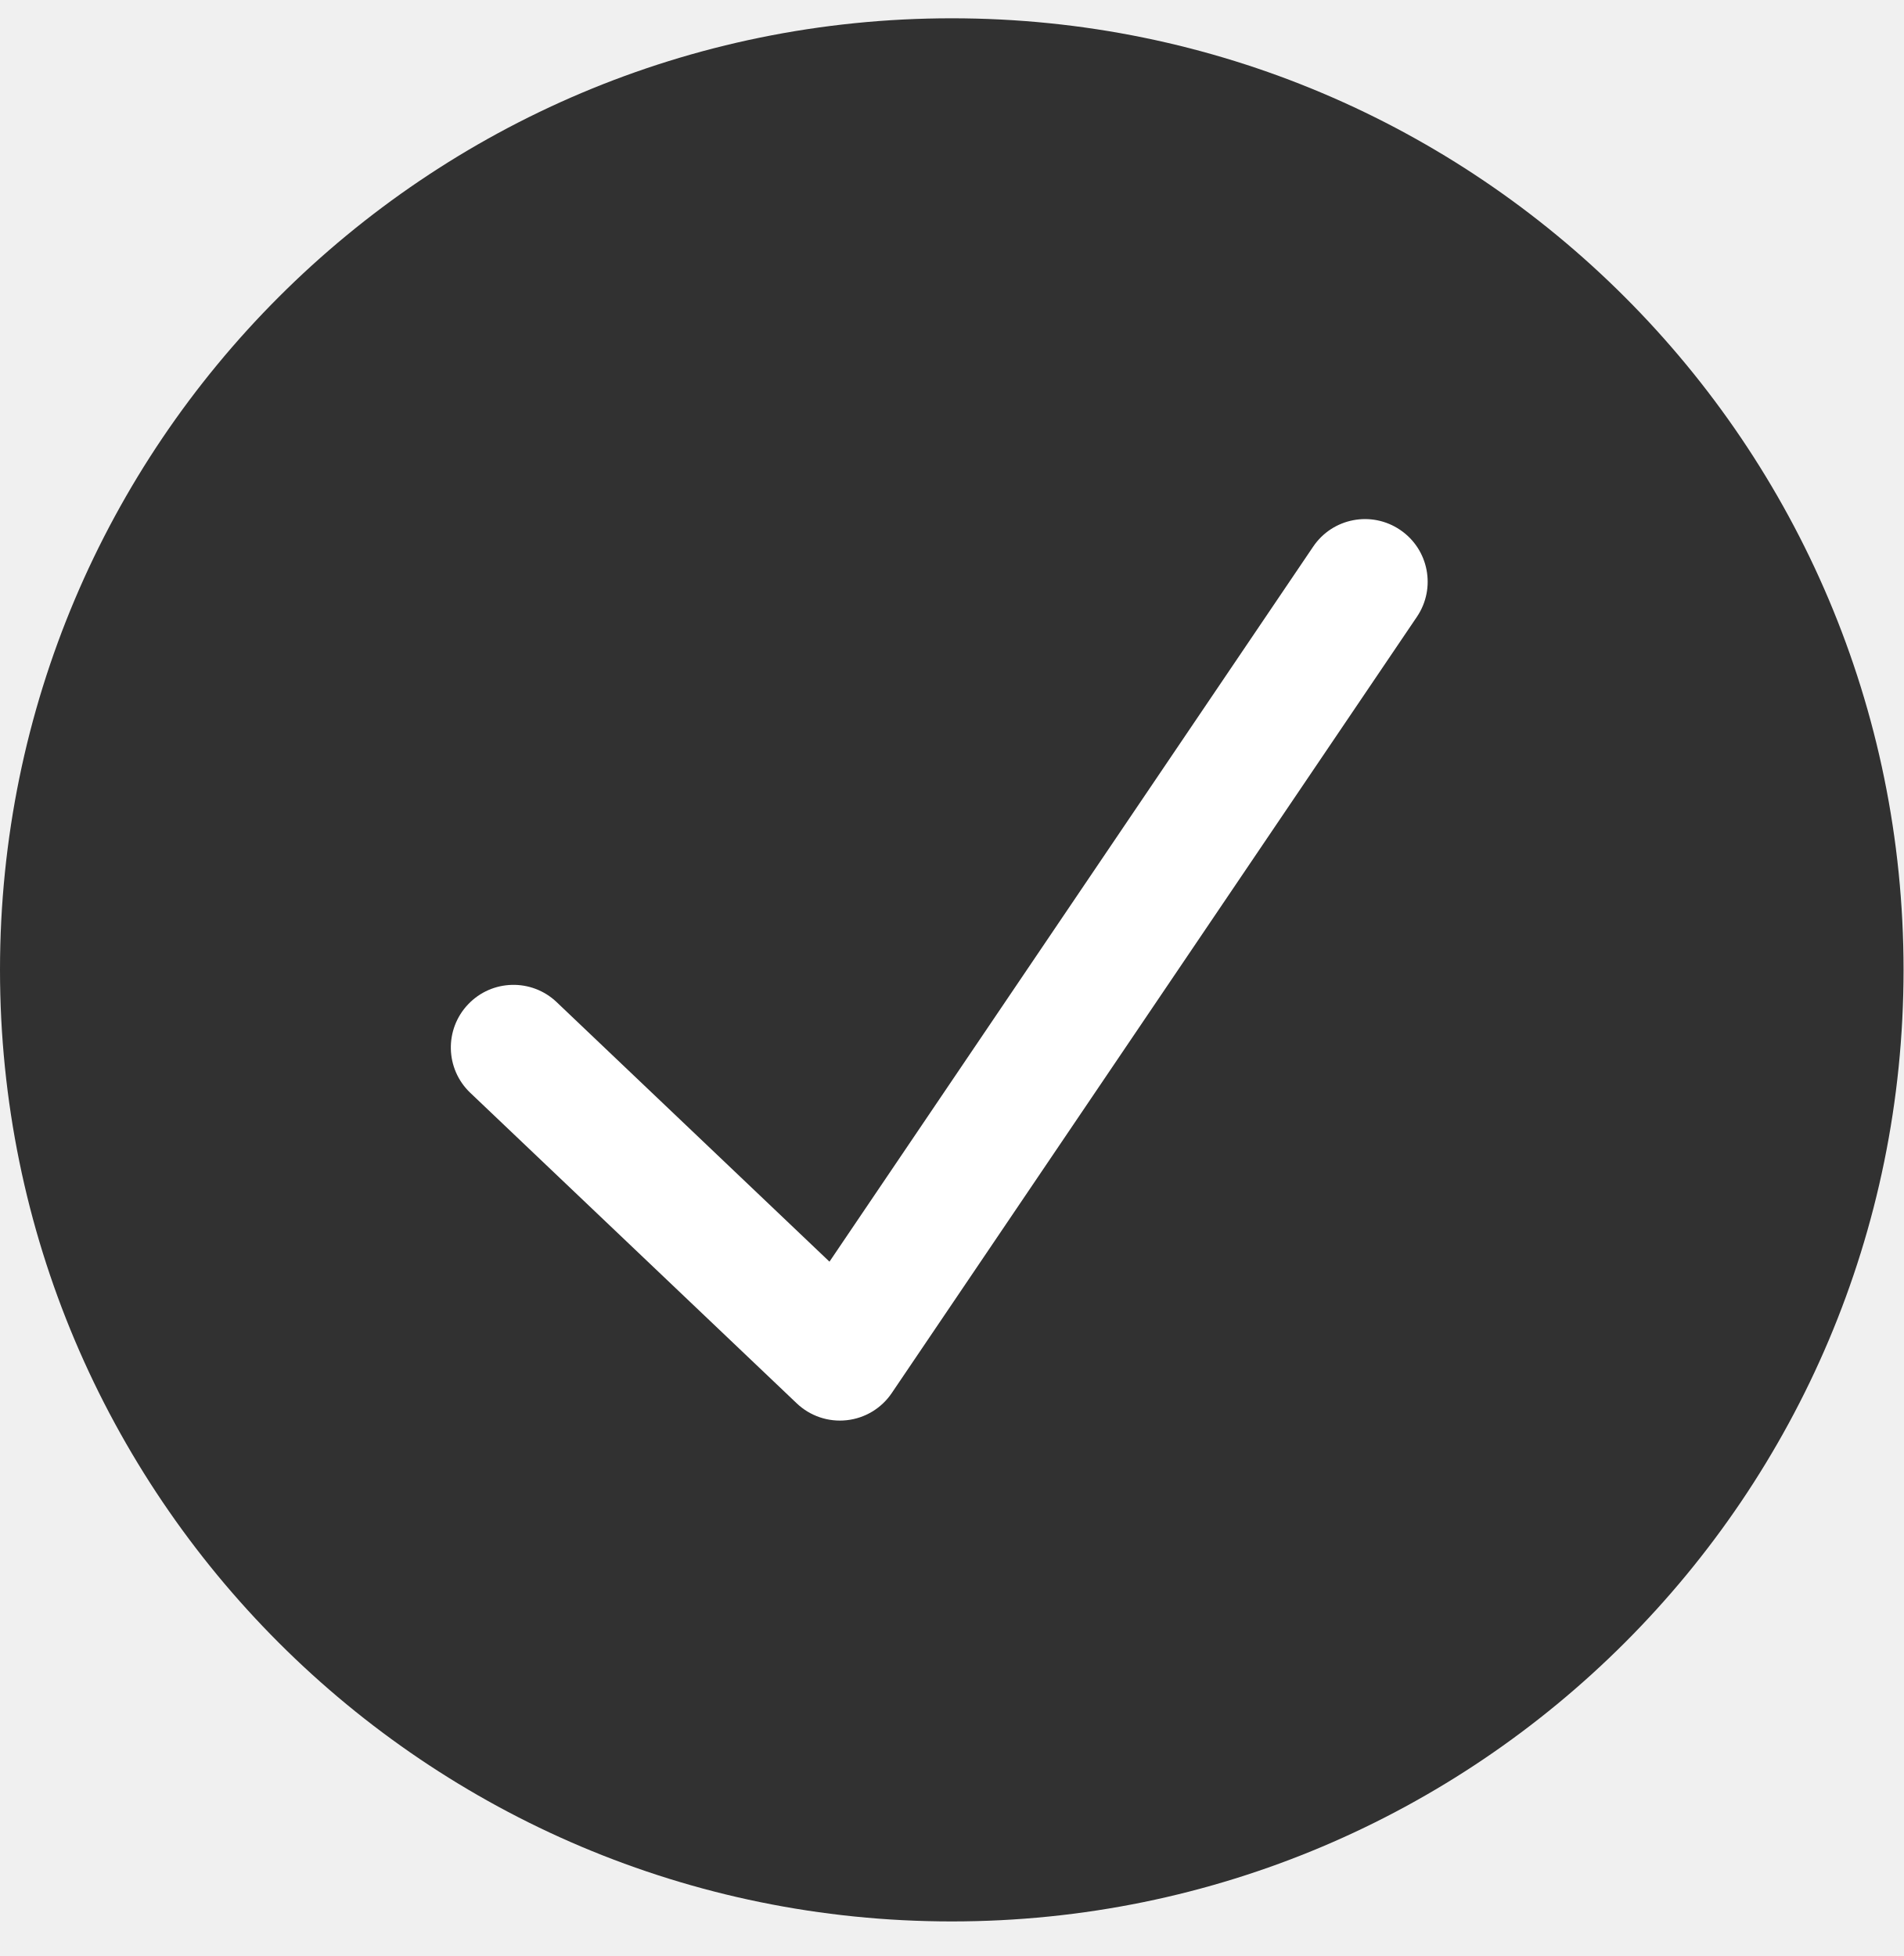
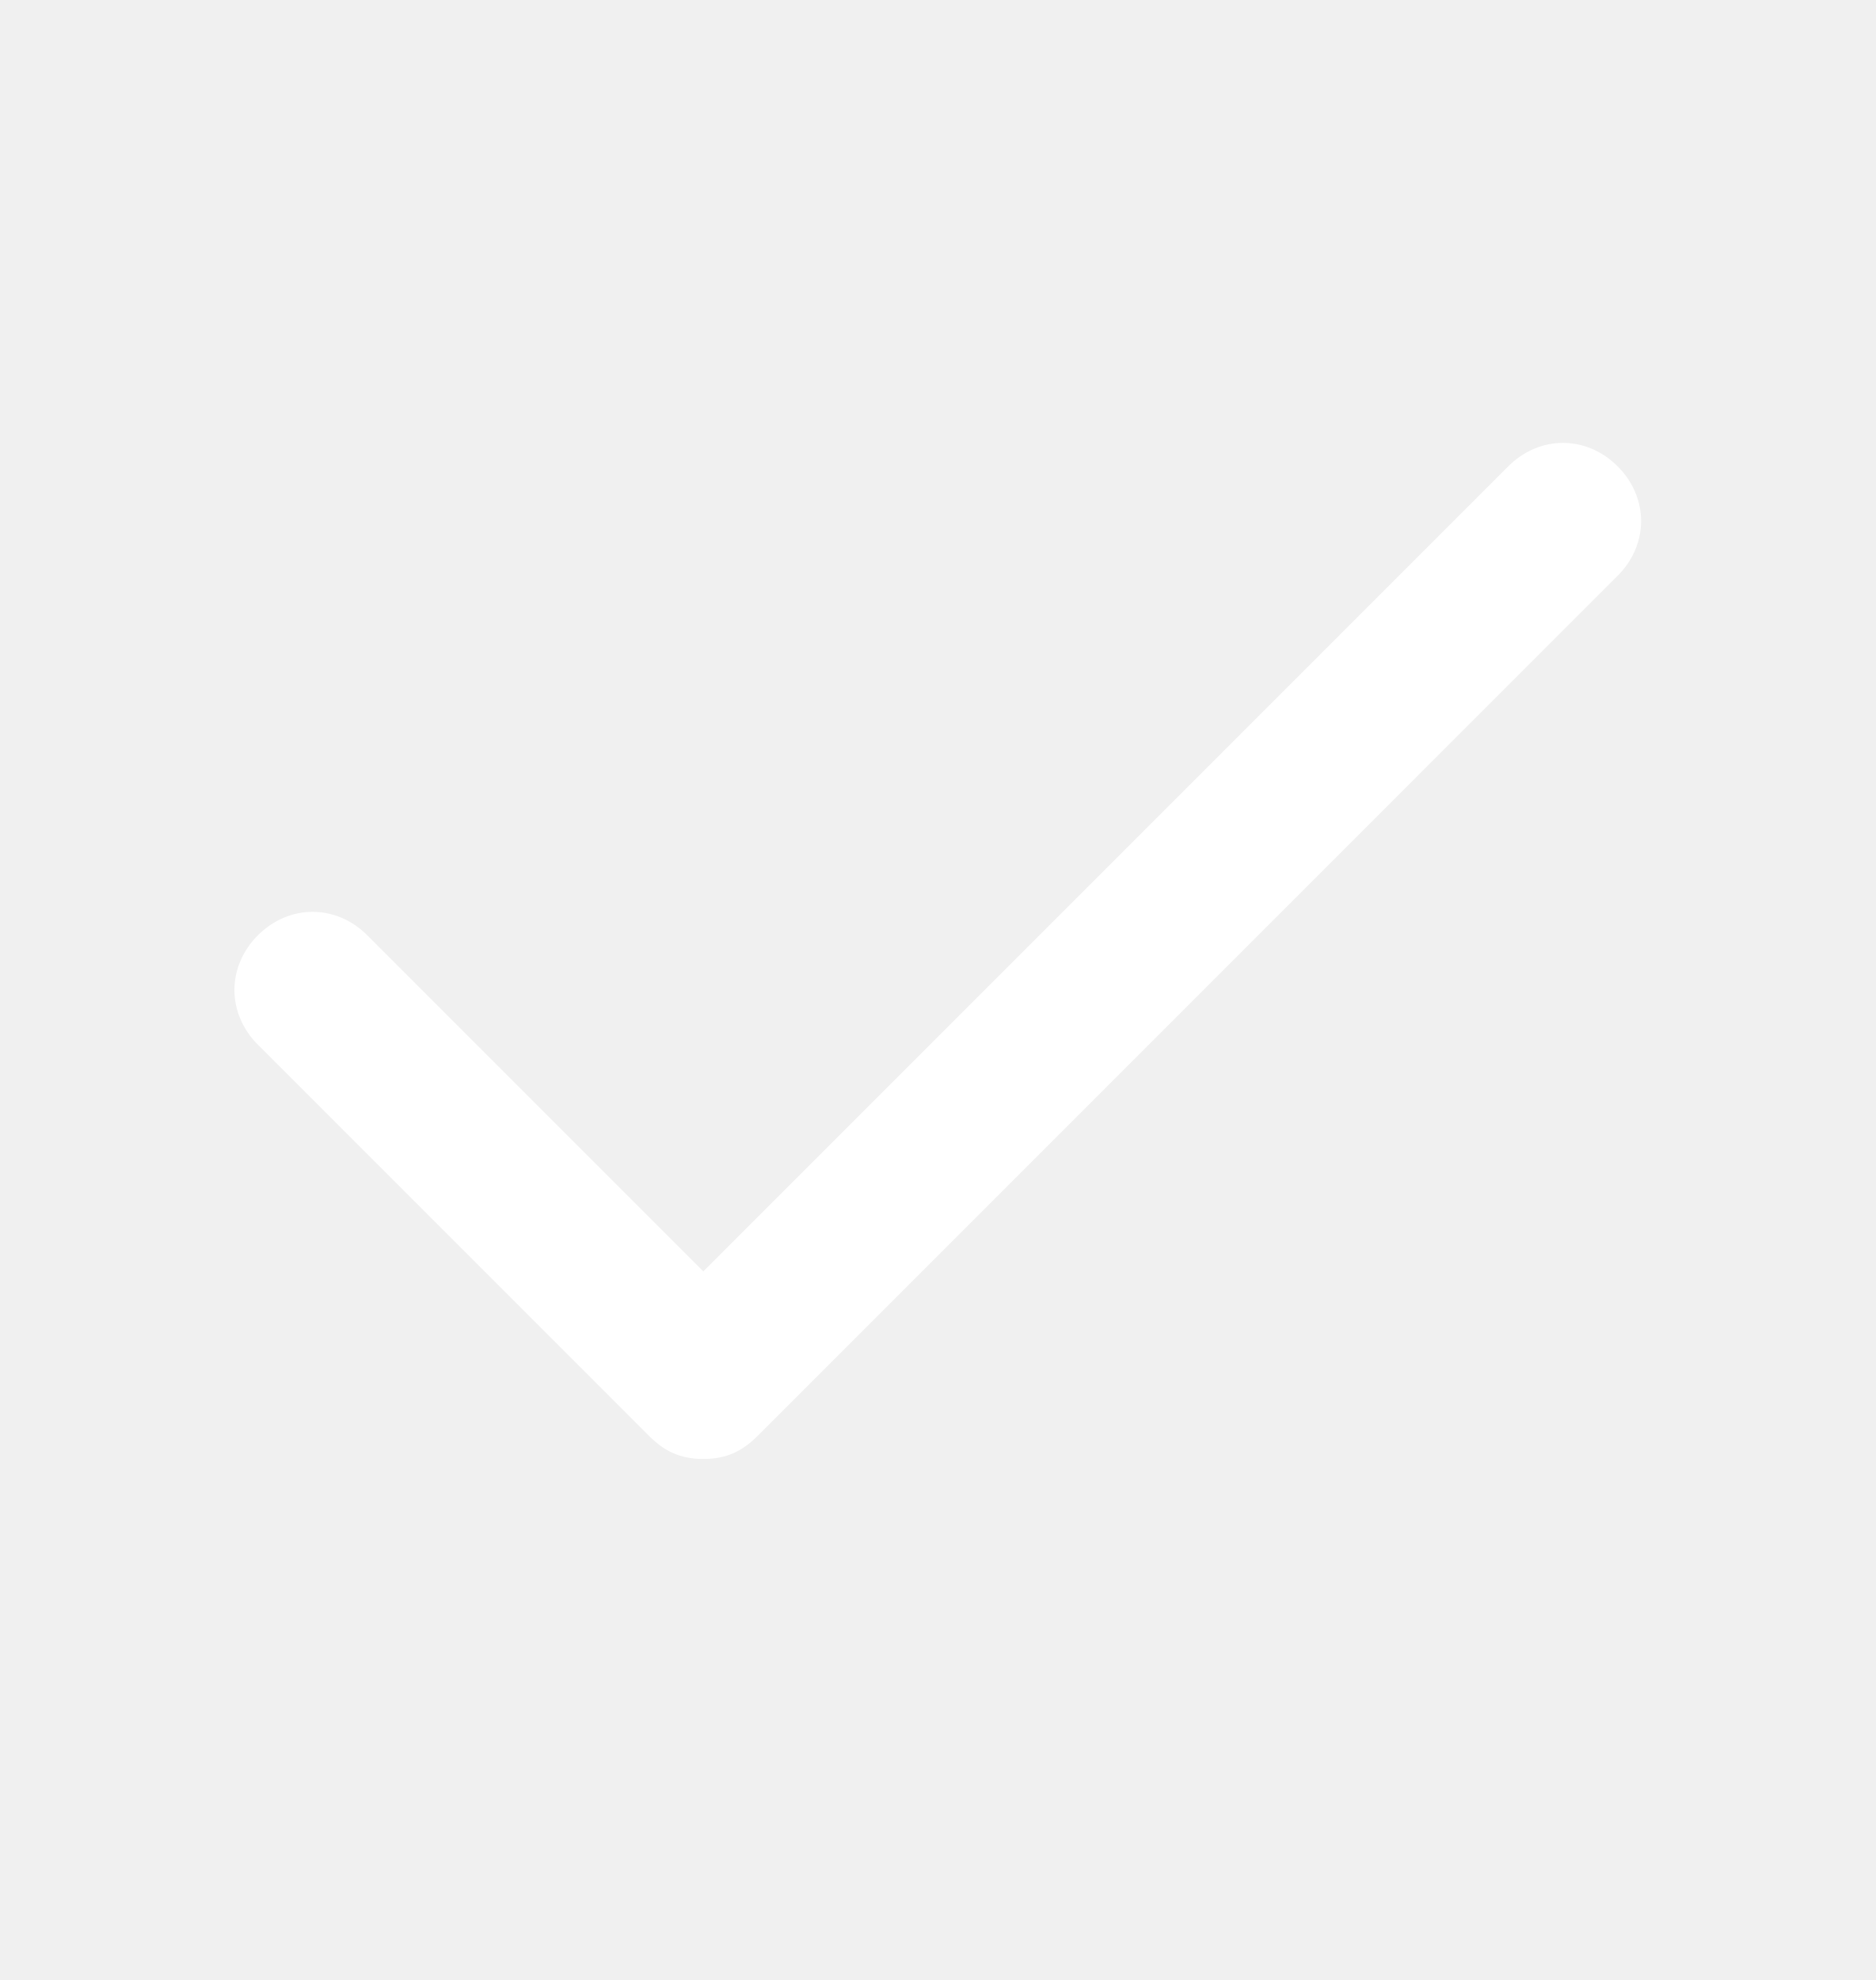
- <svg xmlns="http://www.w3.org/2000/svg" width="36" height="37" viewBox="0 0 36 37" fill="none">
-   <circle cx="18" cy="18.346" r="18" fill="#313131" />
-   <path fill-rule="evenodd" clip-rule="evenodd" d="M26.479 10.023C27.021 10.389 27.163 11.125 26.797 11.667L16.865 26.351C16.67 26.64 16.358 26.828 16.012 26.865C15.665 26.903 15.32 26.786 15.068 26.546L8.894 20.672C8.42 20.221 8.402 19.472 8.853 18.998C9.303 18.524 10.053 18.505 10.527 18.956L15.687 23.866L24.835 10.34C25.201 9.798 25.937 9.656 26.479 10.023Z" fill="white" />
+ <svg xmlns="http://www.w3.org/2000/svg" width="18" height="19" viewBox="0 0 18 19" fill="none">
+   <path d="M6.75 14C6.525 14 6.375 13.925 6.225 13.775L2.475 10.025C2.175 9.725 2.175 9.275 2.475 8.975C2.775 8.675 3.225 8.675 3.525 8.975L6.75 12.2L14.475 4.475C14.775 4.175 15.225 4.175 15.525 4.475C15.825 4.775 15.825 5.225 15.525 5.525L7.275 13.775C7.125 13.925 6.975 14 6.75 14Z" fill="white" />
</svg>
